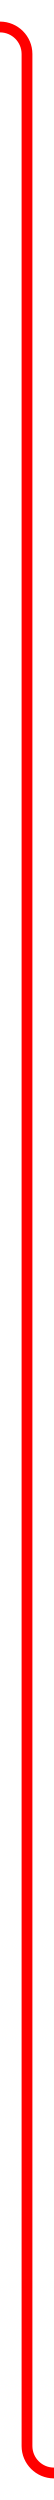
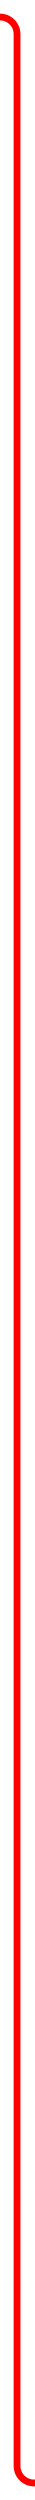
- <svg xmlns="http://www.w3.org/2000/svg" version="1.1" width="10px" height="463px" preserveAspectRatio="xMidYMin meet" viewBox="1875 518  8 463">
-   <path d="M 1730 523  L 1874 523  A 5 5 0 0 1 1879 528 L 1879 971  A 5 5 0 0 0 1884 976 L 2175 976  A 5 5 0 0 1 2180 981 L 2180 1022  " stroke-width="2" stroke="#ff0000" fill="none" />
-   <path d="M 1731.5 519.5  A 3.5 3.5 0 0 0 1728 523 A 3.5 3.5 0 0 0 1731.5 526.5 A 3.5 3.5 0 0 0 1735 523 A 3.5 3.5 0 0 0 1731.5 519.5 Z M 2172.4 1021  L 2180 1028  L 2187.6 1021  L 2172.4 1021  Z " fill-rule="nonzero" fill="#ff0000" stroke="none" />
+ <svg xmlns="http://www.w3.org/2000/svg" version="1.1" width="10px" height="734px" preserveAspectRatio="xMidYMin meet" viewBox="2470.654 598  8 734">
+   <path d="M 2331 603  L 2469.654 603  A 5 5 0 0 1 2474.654 608 L 2474.654 1322  A 5 5 0 0 0 2479.654 1327 L 2602 1327  " stroke-width="2" stroke="#ff0000" fill="none" />
+   <path d="M 2332.5 599.5  A 3.5 3.5 0 0 0 2329 603 A 3.5 3.5 0 0 0 2332.5 606.5 A 3.5 3.5 0 0 0 2336 603 A 3.5 3.5 0 0 0 2332.5 599.5 Z M 2601 1334.6  L 2608 1327  L 2601 1319.4  L 2601 1334.6  Z " fill-rule="nonzero" fill="#ff0000" stroke="none" />
</svg>
